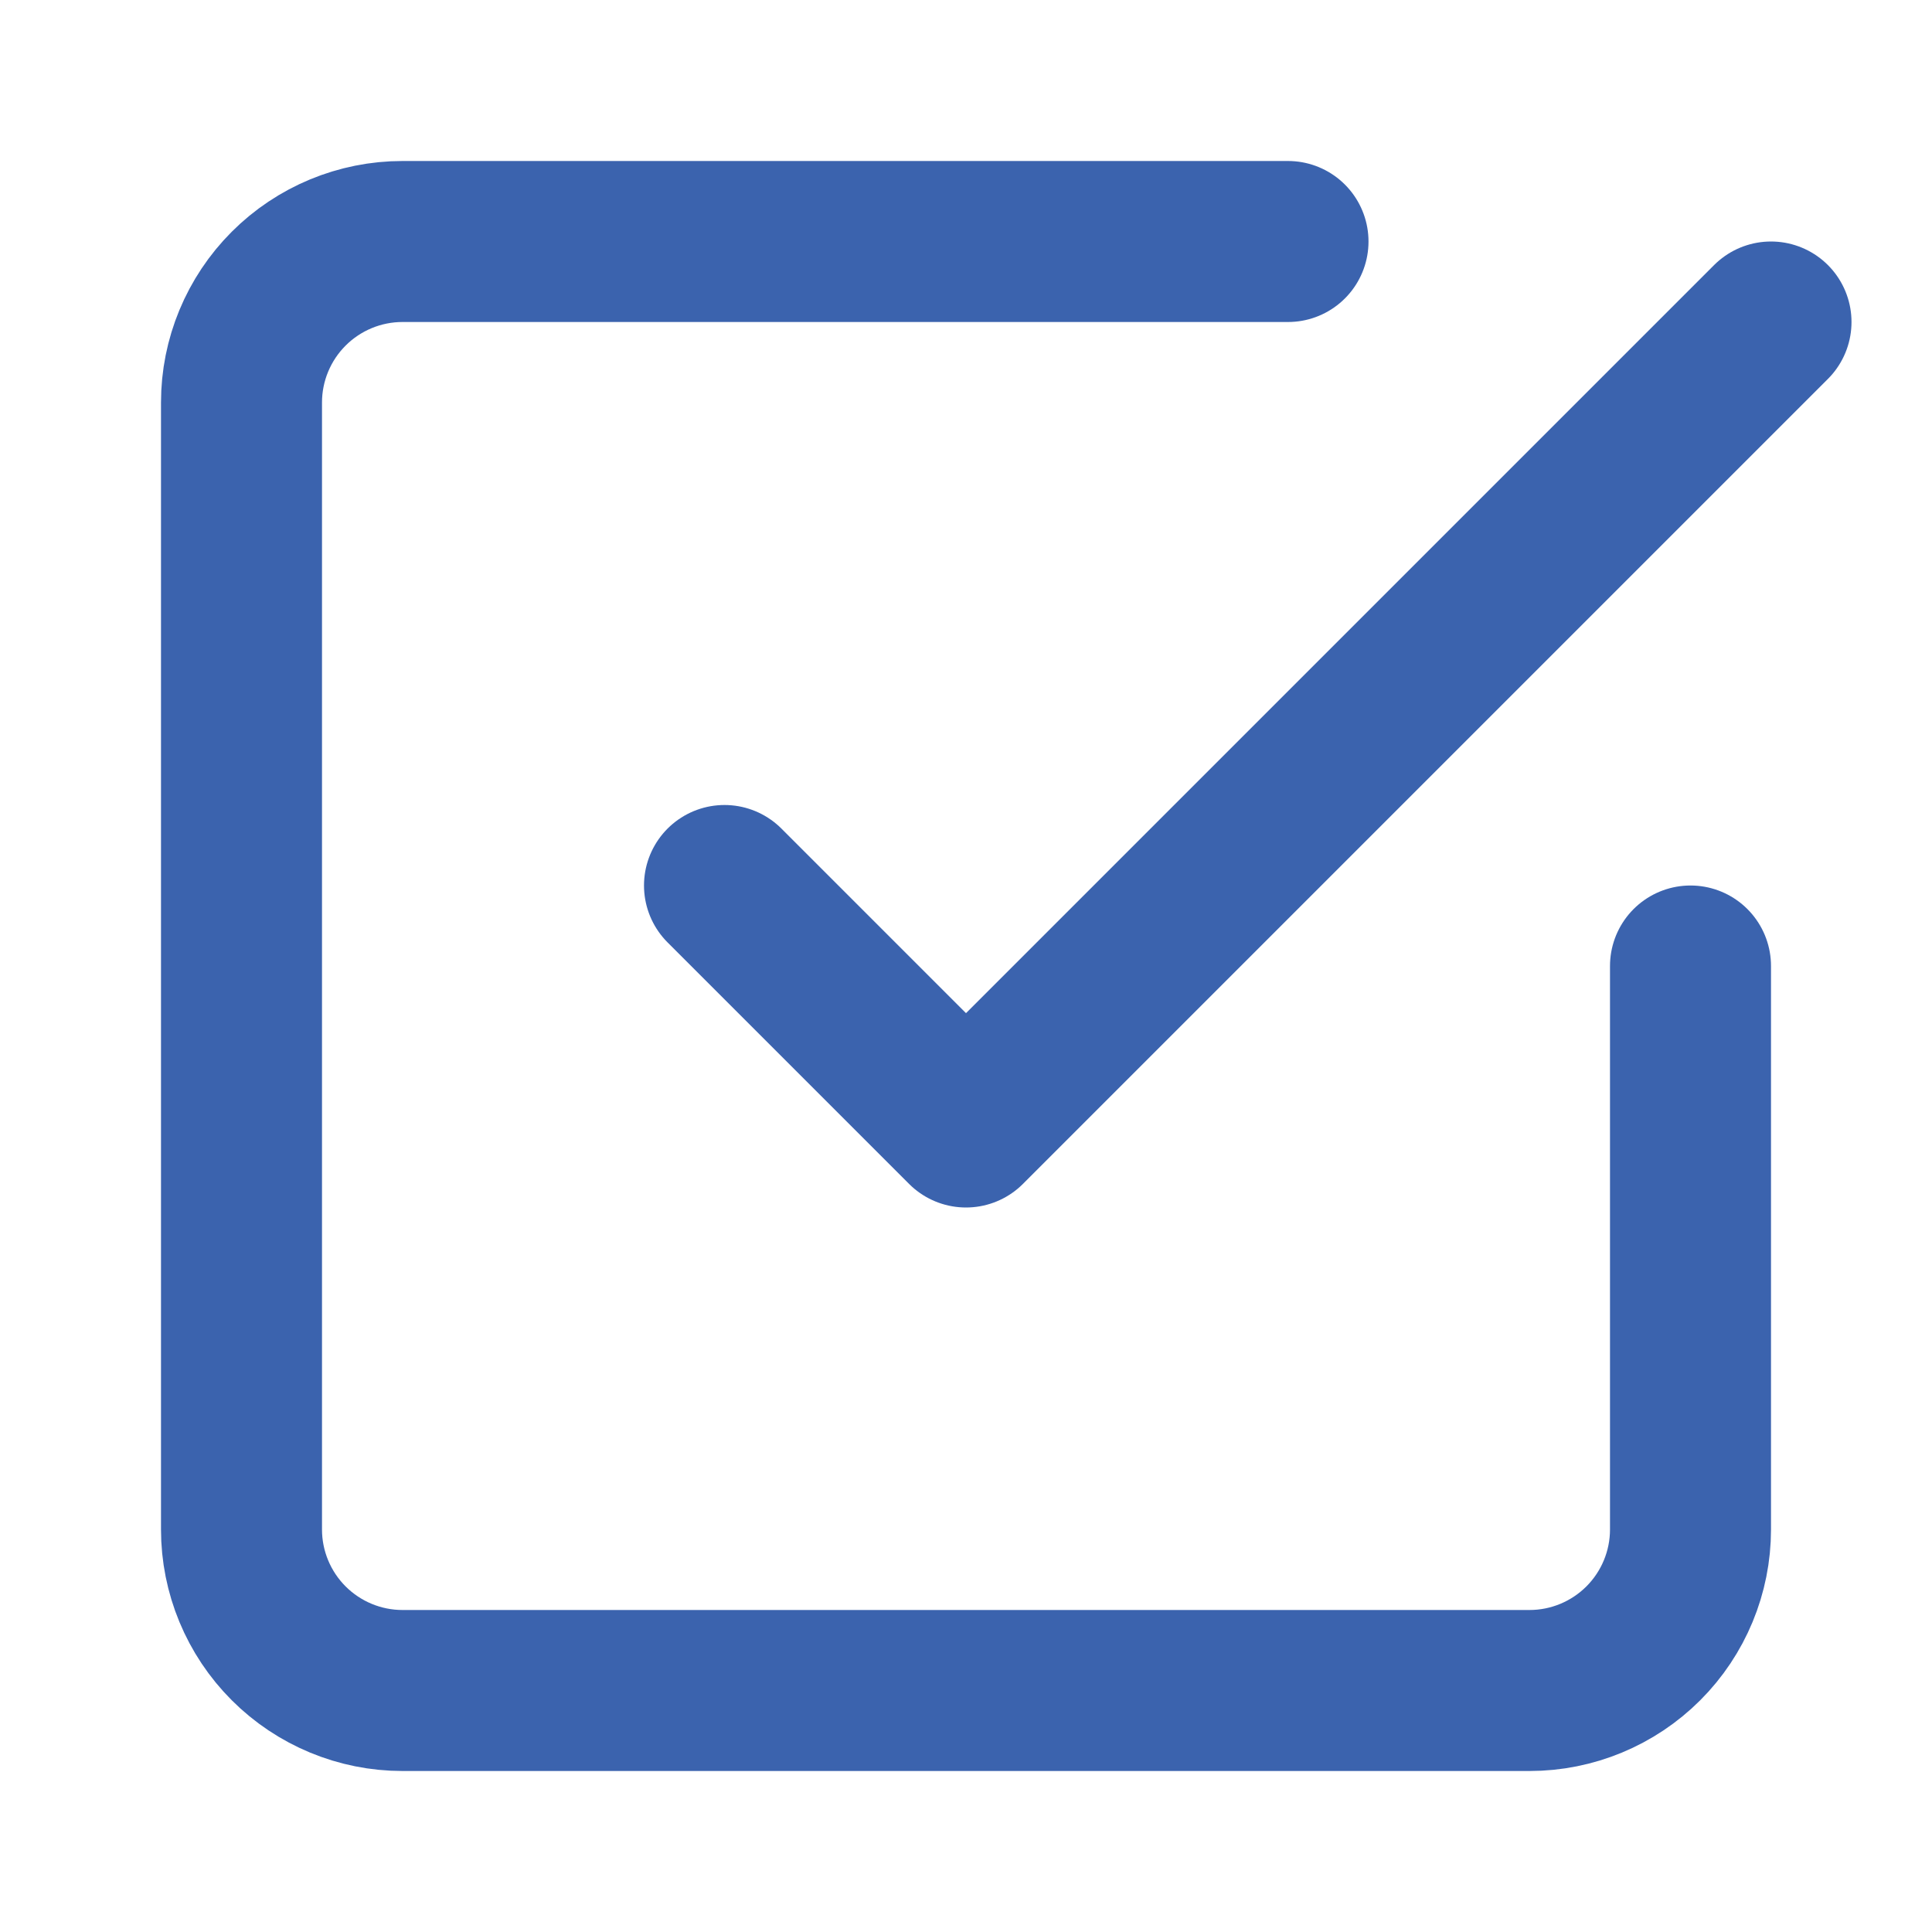
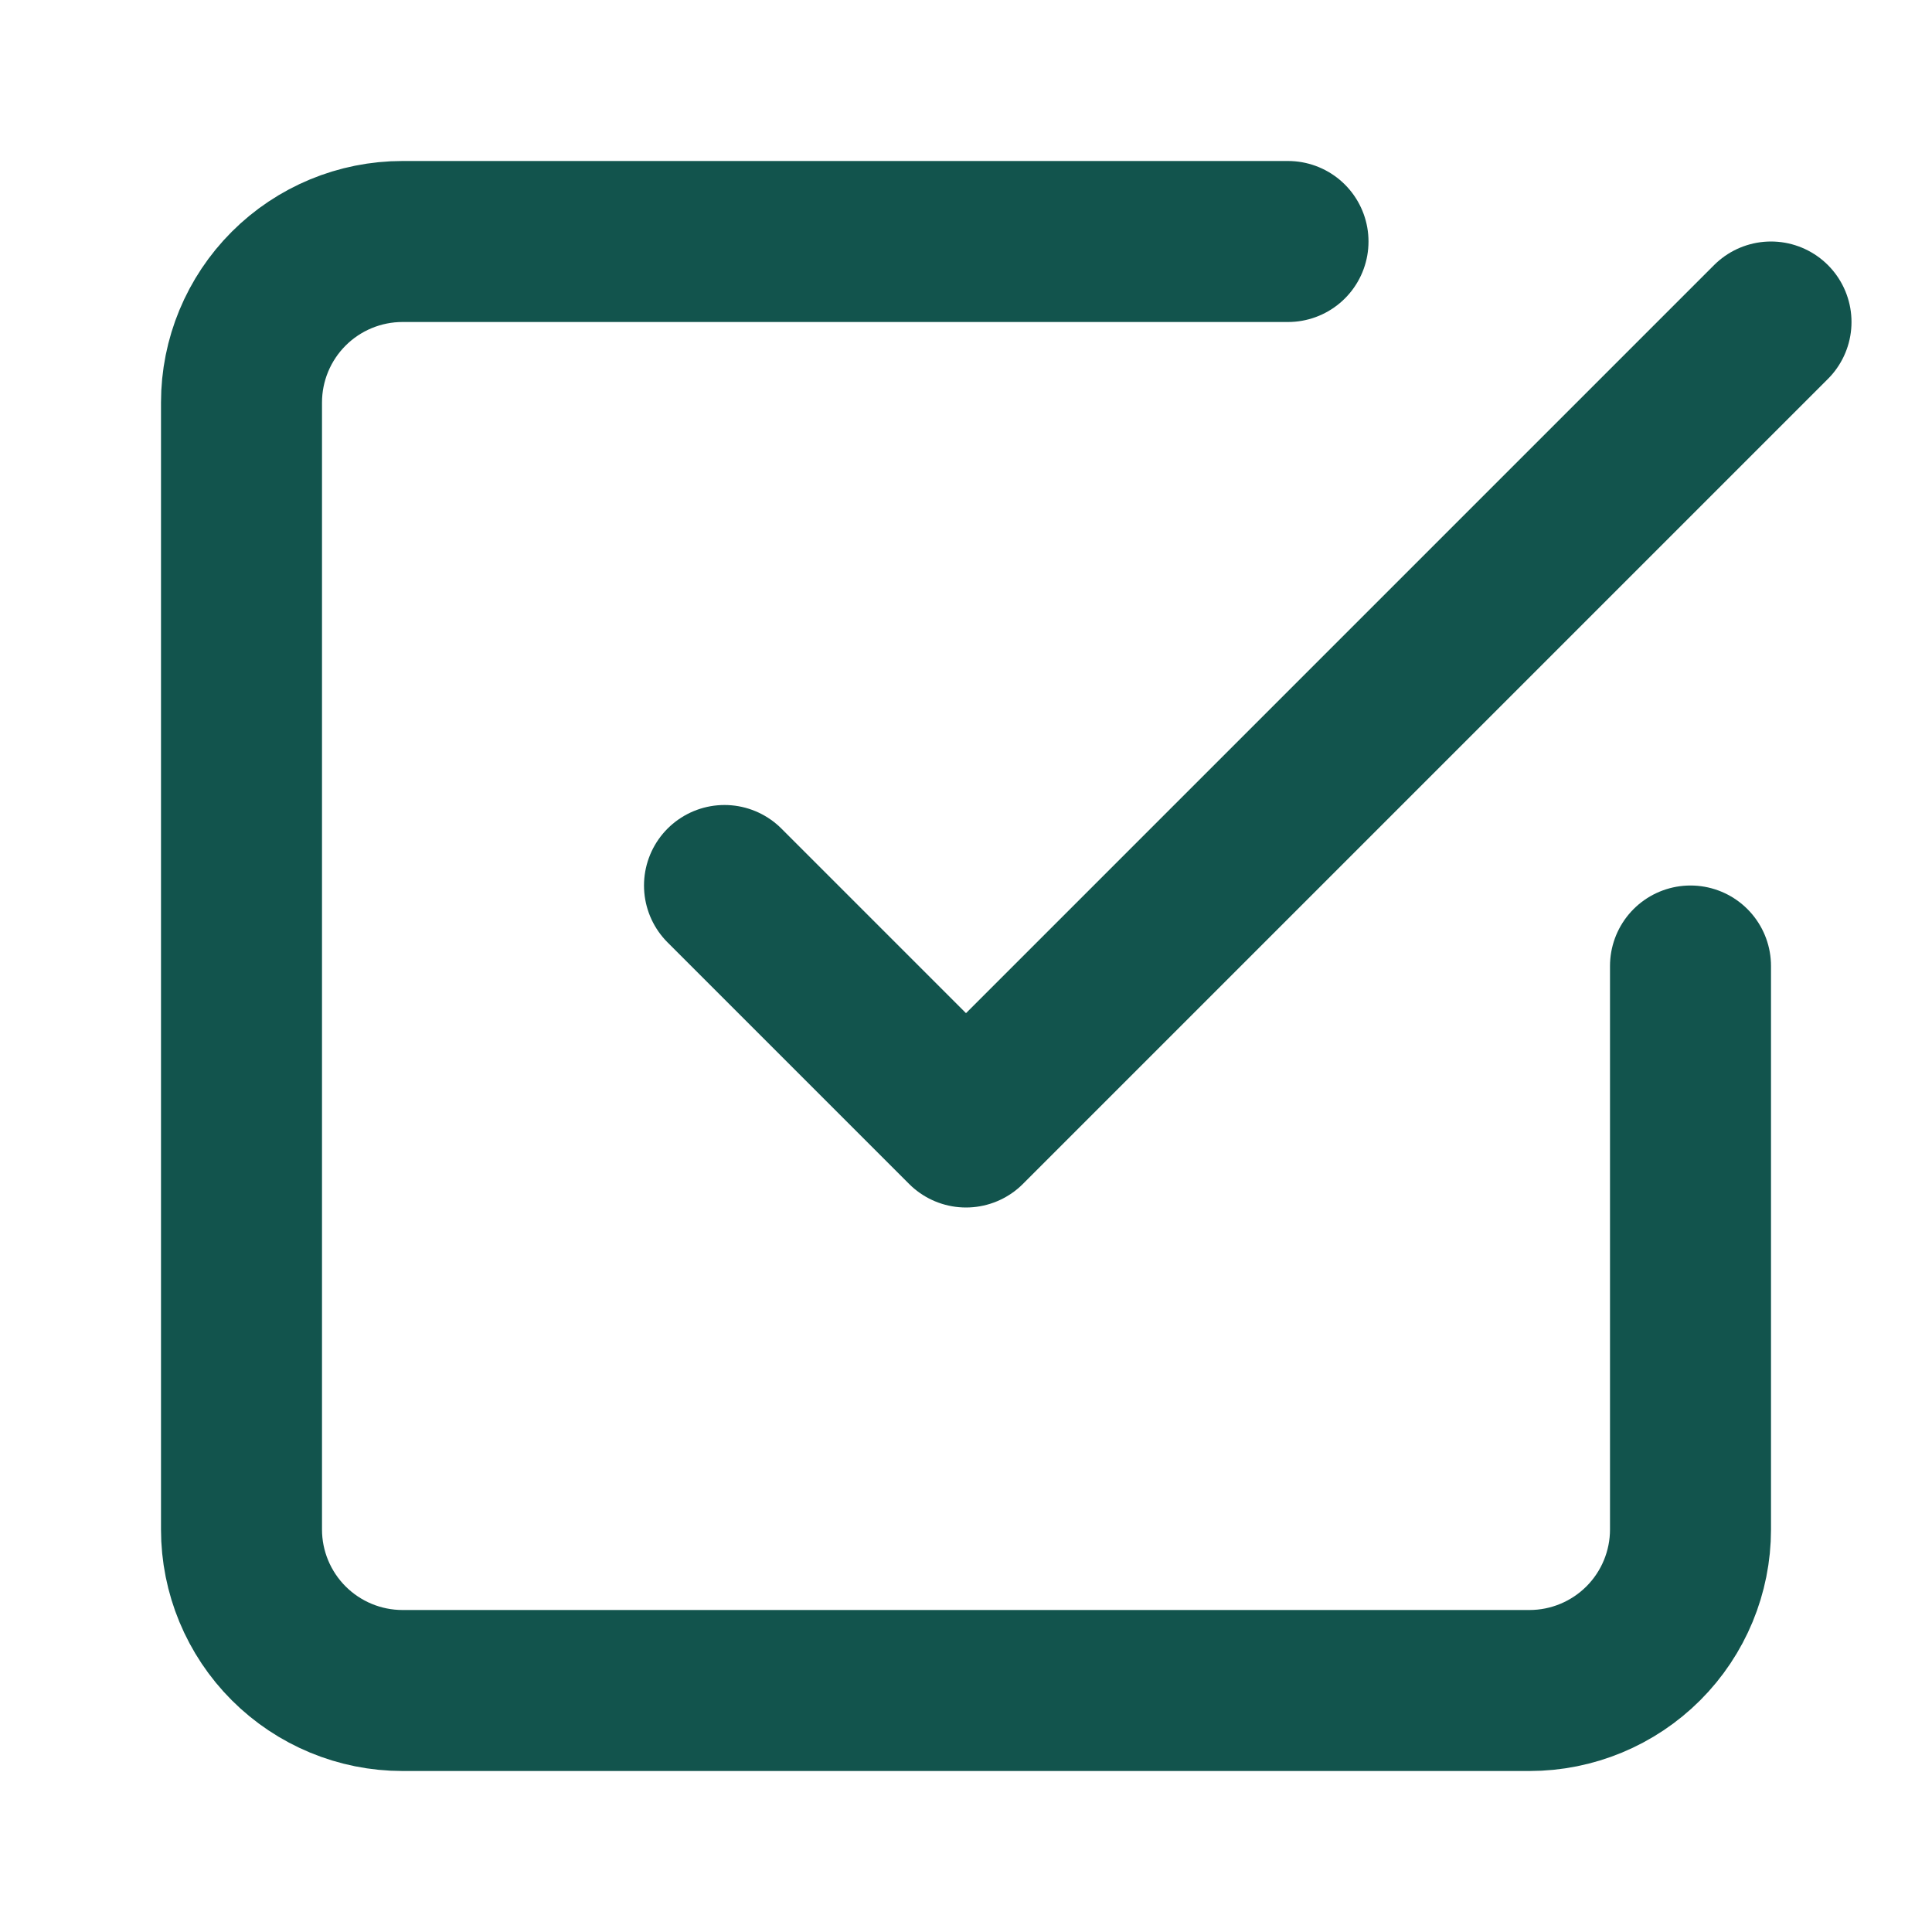
<svg xmlns="http://www.w3.org/2000/svg" width="24" height="24" viewBox="0 0 24 24" fill="none">
-   <path d="M9 11L12 14L22 4" stroke="#3B63AE" stroke-width="2" stroke-linecap="round" stroke-linejoin="round" />
-   <path d="M21 12V19C21 19.53 20.789 20.039 20.414 20.414C20.039 20.789 19.53 21 19 21H5C4.47 21 3.961 20.789 3.586 20.414C3.211 20.039 3 19.53 3 19V5C3 4.47 3.211 3.961 3.586 3.586C3.961 3.211 4.47 3 5 3H16" stroke="#3B63AE" stroke-width="2" stroke-linecap="round" stroke-linejoin="round" />
+   <path d="M9 11L12 14L22 4" stroke="#12544D" stroke-width="2" stroke-linecap="round" stroke-linejoin="round" />
+   <path d="M21 12V19C21 19.53 20.789 20.039 20.414 20.414C20.039 20.789 19.53 21 19 21H5C4.47 21 3.961 20.789 3.586 20.414C3.211 20.039 3 19.53 3 19V5C3 4.47 3.211 3.961 3.586 3.586C3.961 3.211 4.47 3 5 3H16" stroke="#12544D" stroke-width="2" stroke-linecap="round" stroke-linejoin="round" />
</svg>
